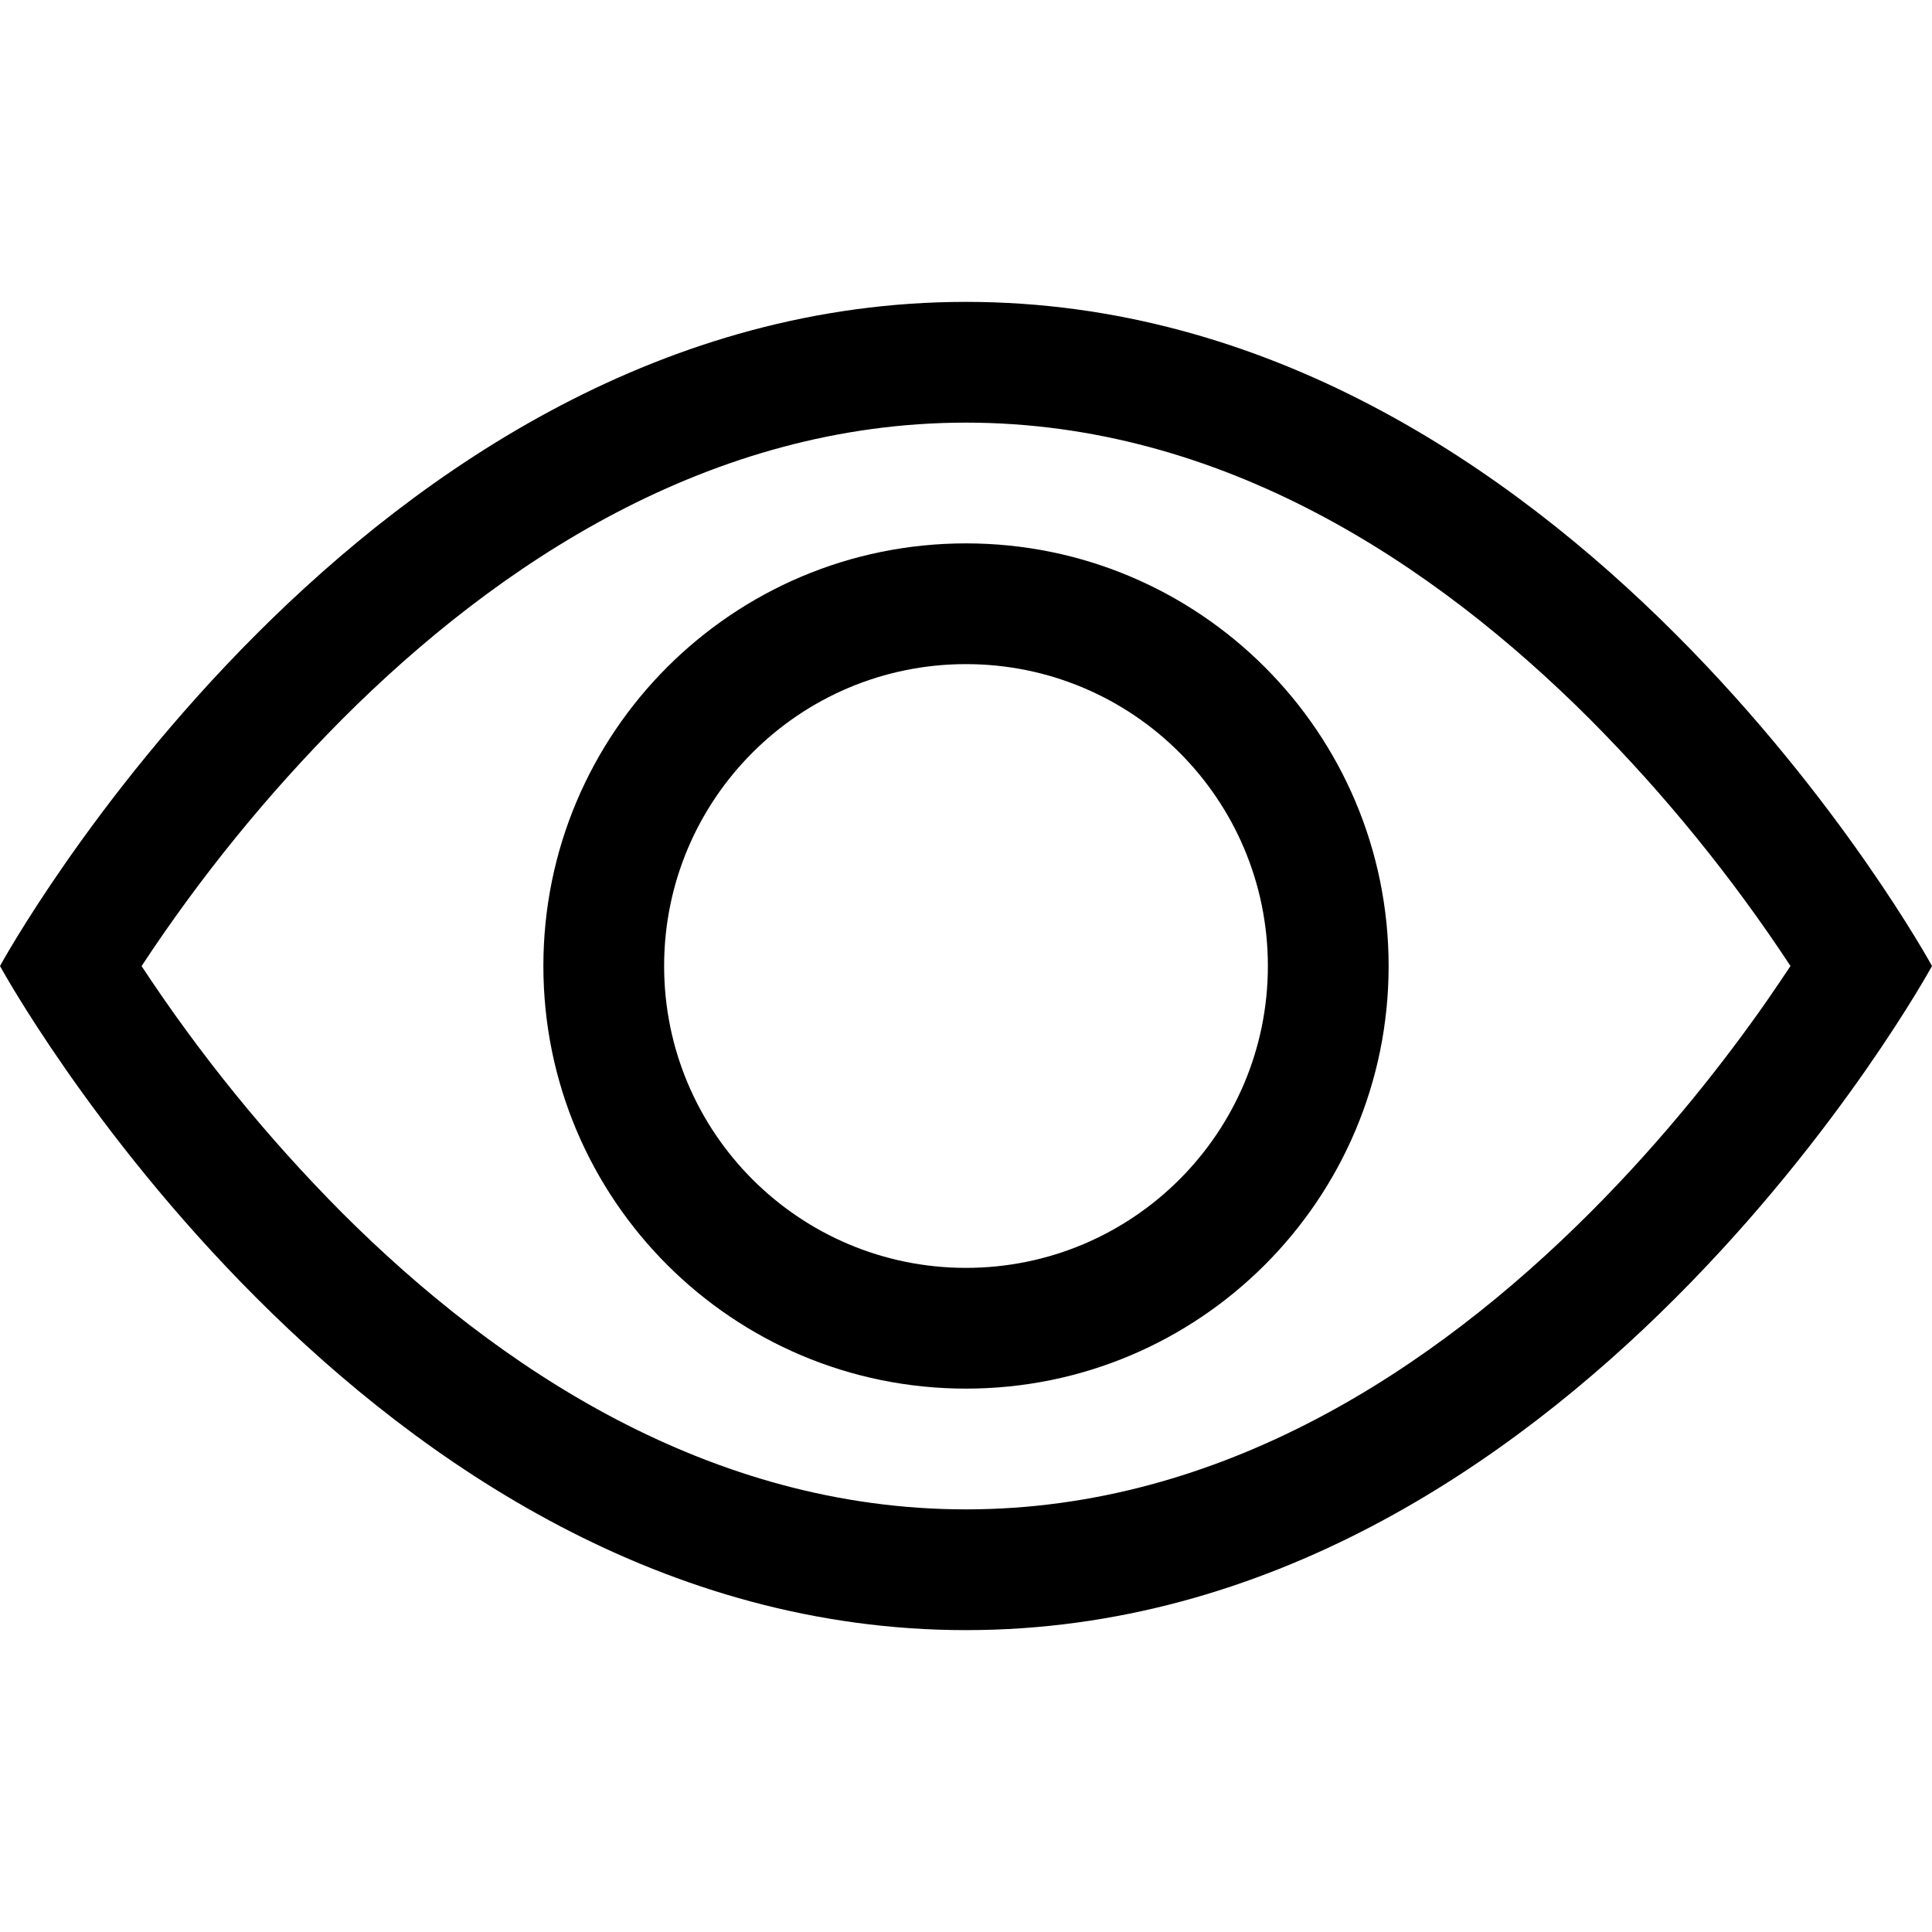
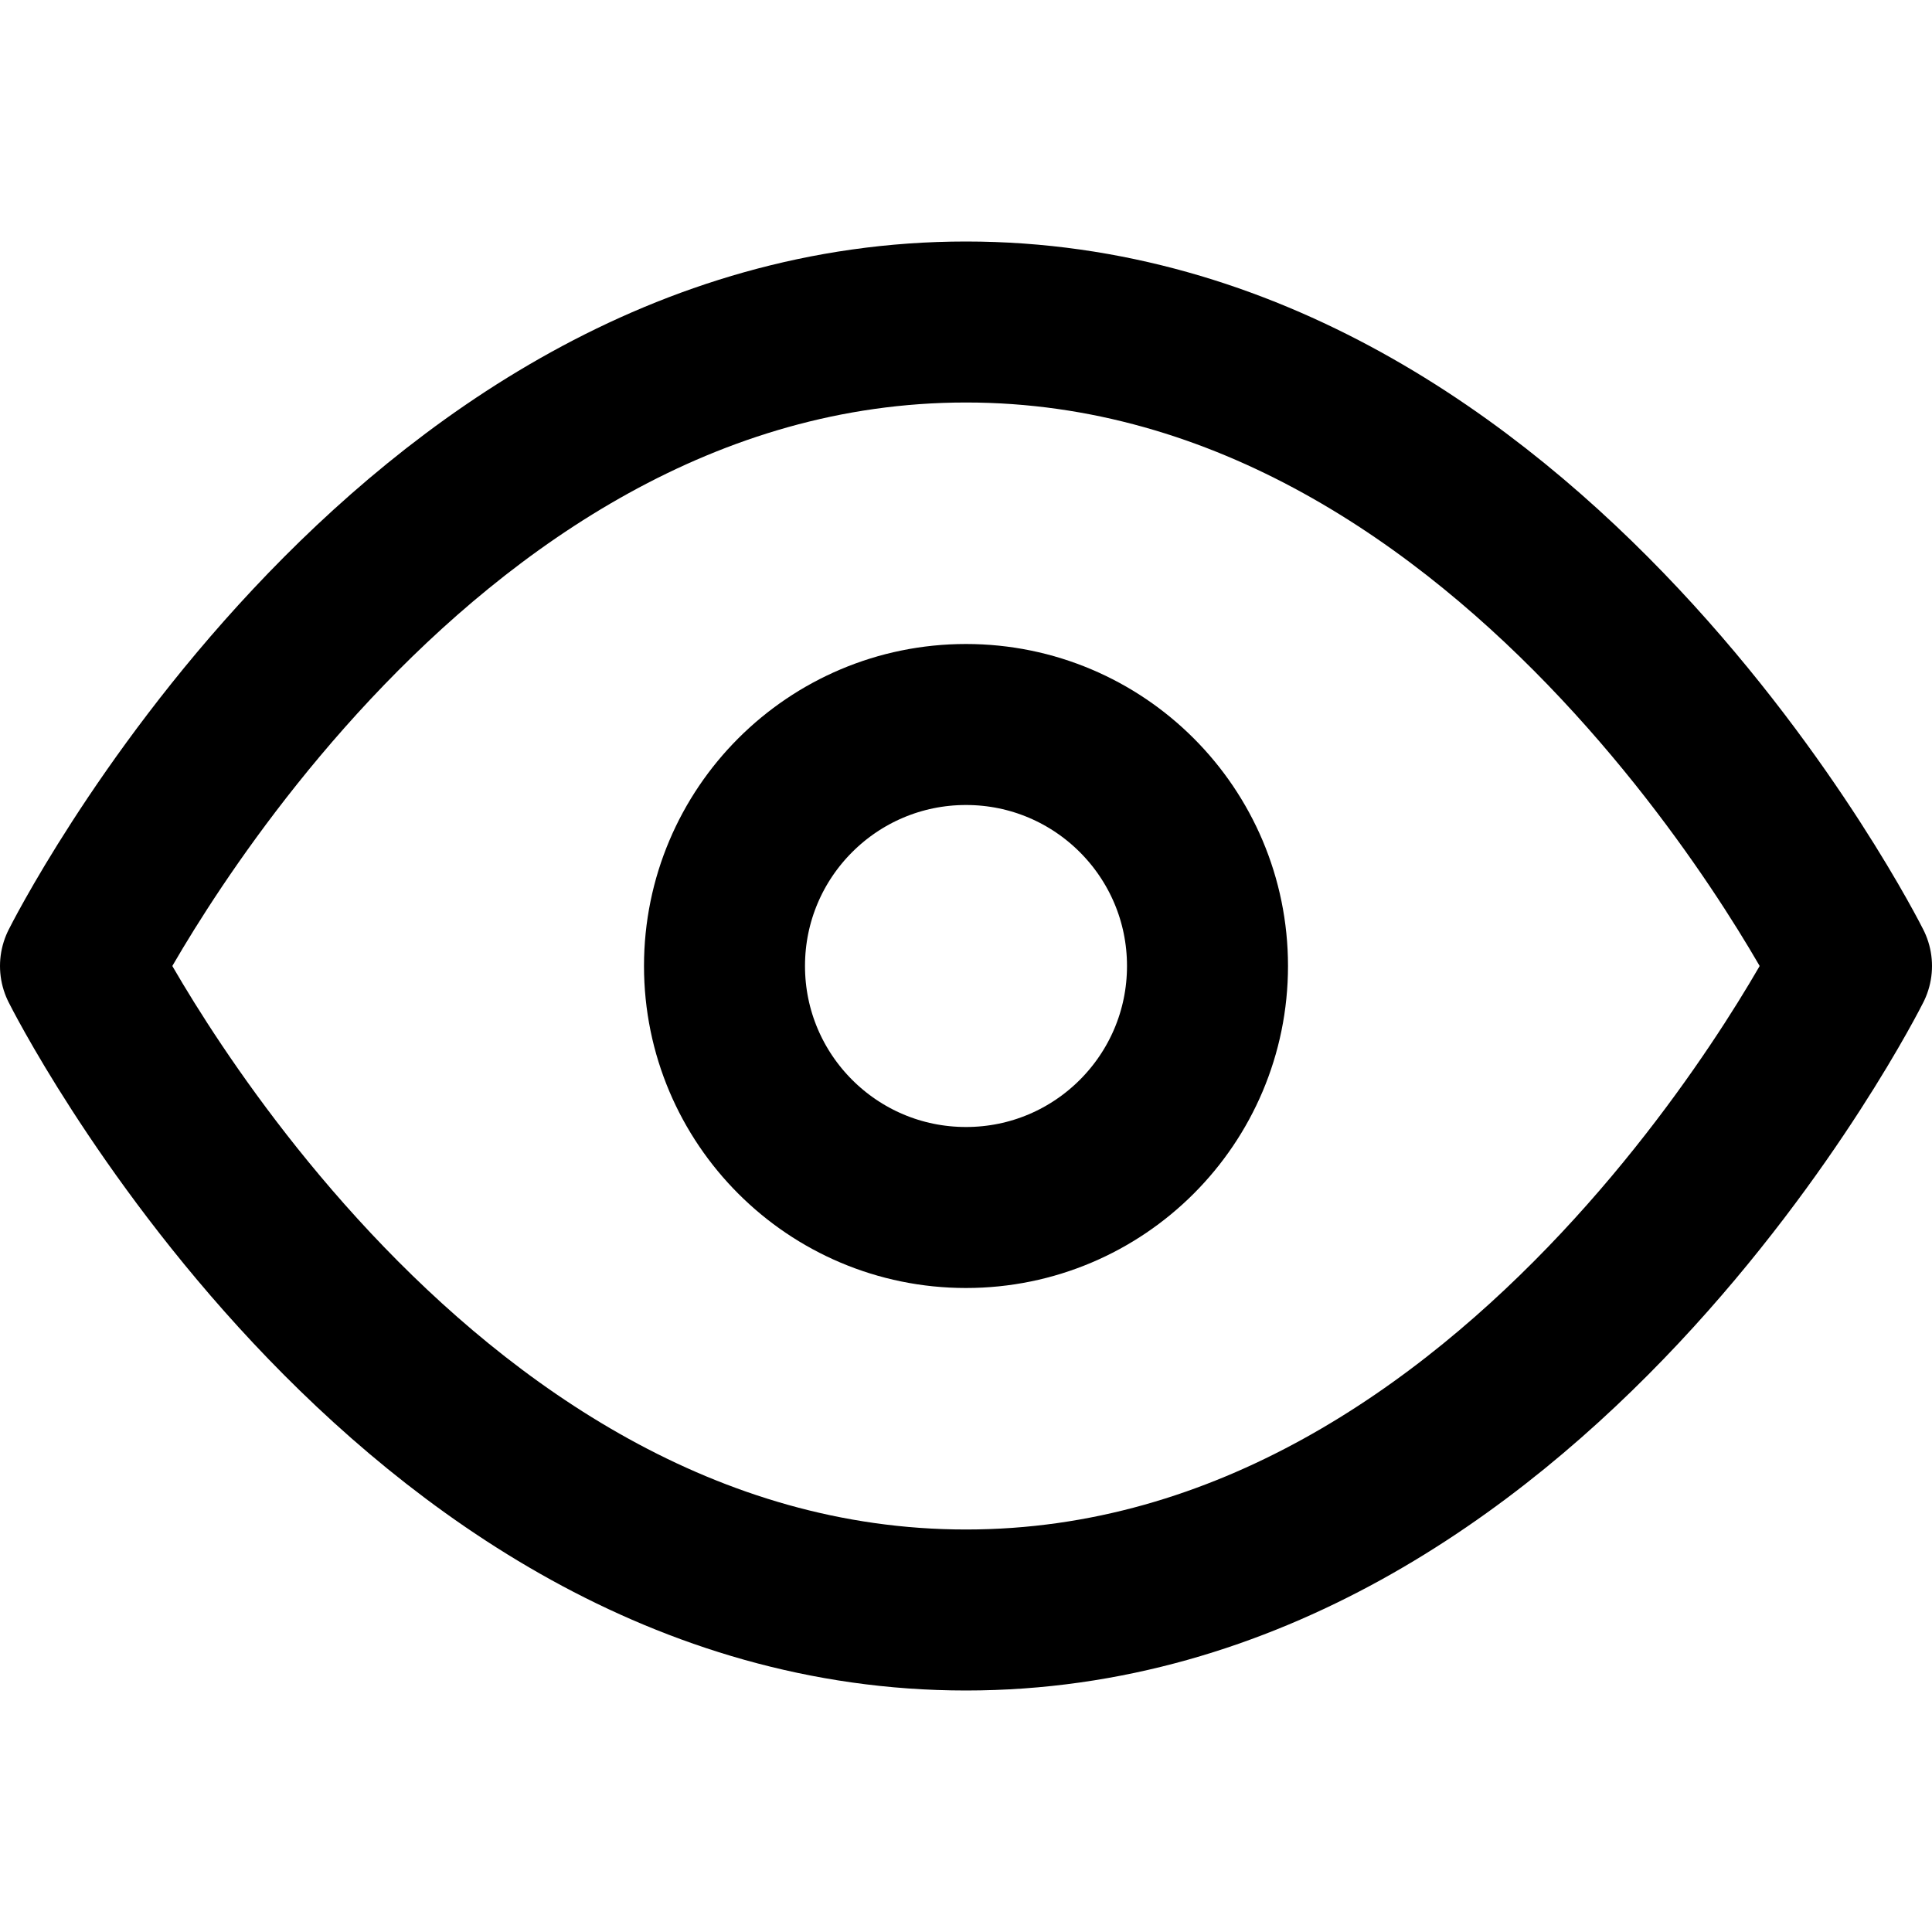
- <svg xmlns="http://www.w3.org/2000/svg" width="16" height="16" fill="currentColor" class="bi bi-eye" viewBox="0 0 16 16">
-   <path d="M16 8s-3-5.5-8-5.5S0 8 0 8s3 5.5 8 5.5S16 8 16 8zM1.173 8a13.133 13.133 0 0 1 1.66-2.043C4.12 4.668 5.88 3.5 8 3.5c2.12 0 3.879 1.168 5.168 2.457A13.133 13.133 0 0 1 14.828 8c-.058.087-.122.183-.195.288-.335.48-.83 1.12-1.465 1.755C11.879 11.332 10.119 12.5 8 12.5c-2.12 0-3.879-1.168-5.168-2.457A13.134 13.134 0 0 1 1.172 8z" />
-   <path d="M8 5.5a2.5 2.5 0 1 0 0 5 2.5 2.5 0 0 0 0-5zM4.5 8a3.5 3.5 0 1 1 7 0 3.5 3.5 0 0 1-7 0z" />
+ <svg xmlns="http://www.w3.org/2000/svg" width="24" height="24" viewBox="0 0 24 24" fill="none" stroke="currentColor" stroke-width="2" stroke-linecap="round" stroke-linejoin="round" class="feather feather-eye">
+   <path d="M1 12s4-8 11-8 11 8 11 8-4 8-11 8-11-8-11-8z" />
+   <circle cx="12" cy="12" r="3" />
</svg>
